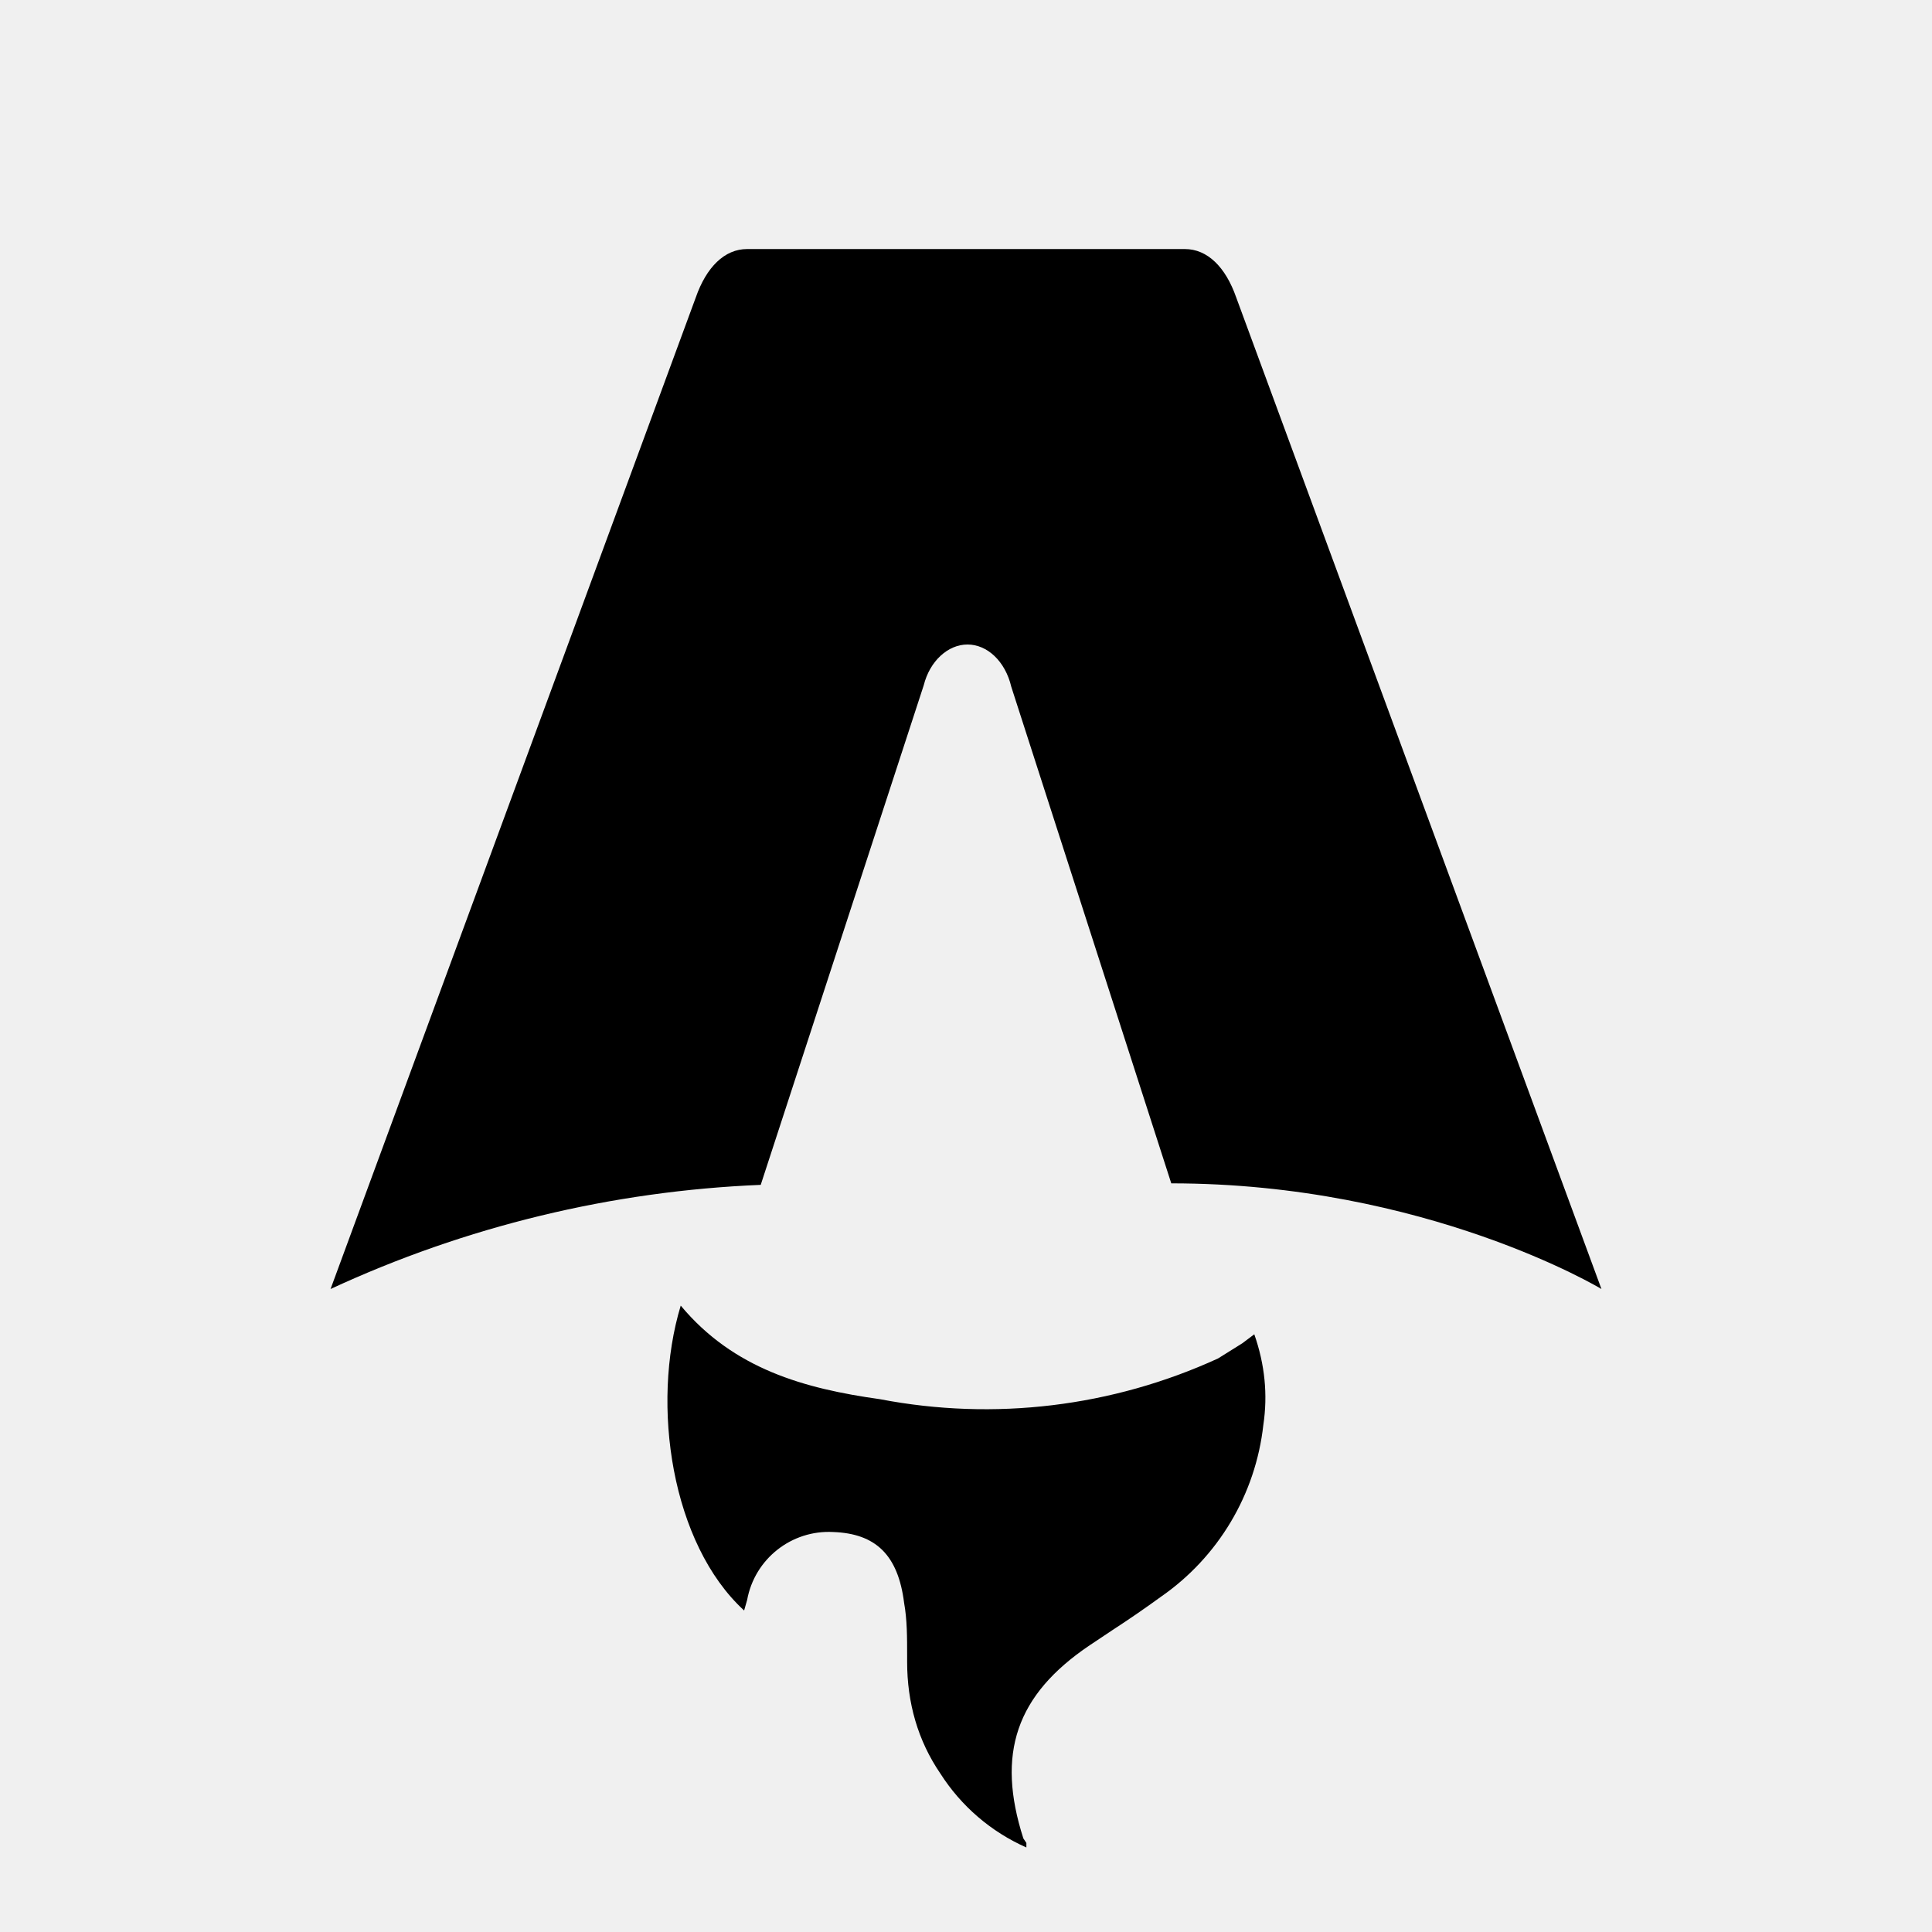
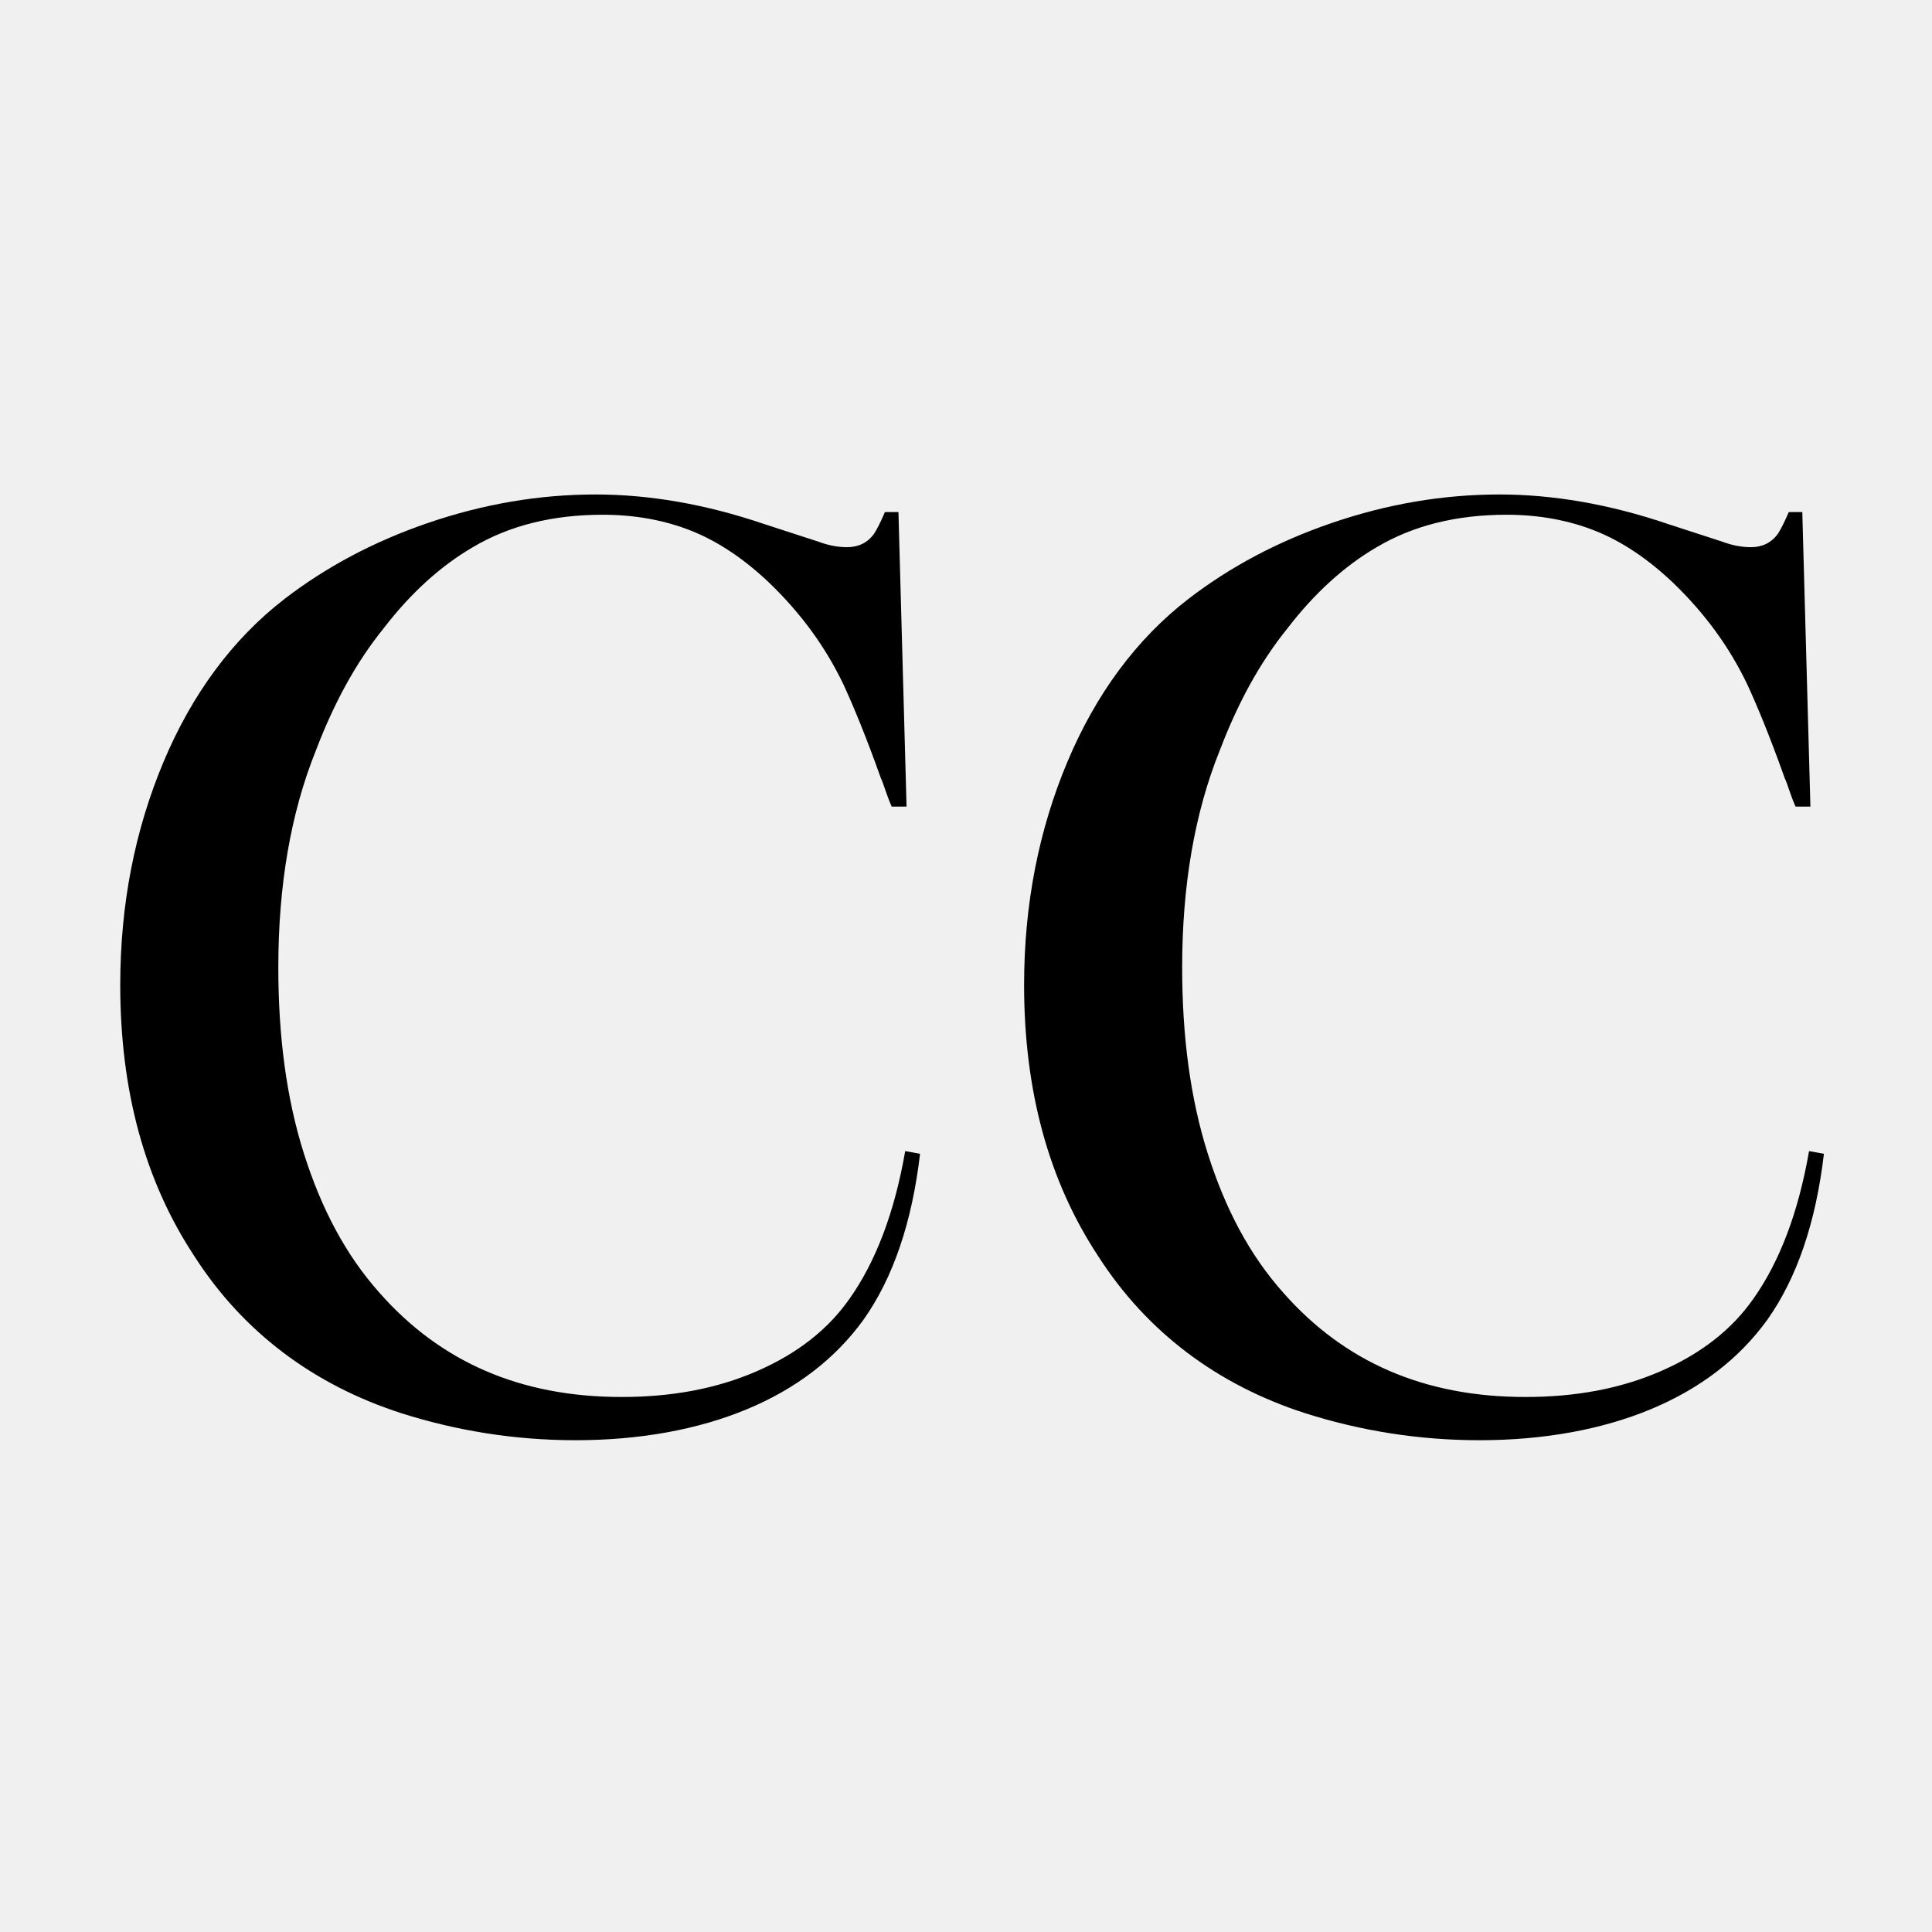
- <svg xmlns="http://www.w3.org/2000/svg" fill="none" viewBox="0 0 128 128">
-   <path d="M50.4 78.5a75.1 75.1 0 0 0-28.5 6.9l24.2-65.7c.7-2 1.9-3.2 3.4-3.2h29c1.5 0 2.7 1.2 3.4 3.2l24.2 65.7s-11.6-7-28.5-7L67 45.5c-.4-1.7-1.6-2.8-2.9-2.8-1.3 0-2.5 1.1-2.9 2.7L50.4 78.5Zm-1.1 28.2Zm-4.2-20.2c-2 6.6-.6 15.8 4.2 20.2a17.5 17.5 0 0 1 .2-.7 5.5 5.5 0 0 1 5.7-4.5c2.8.1 4.3 1.5 4.7 4.7.2 1.1.2 2.3.2 3.5v.4c0 2.7.7 5.2 2.2 7.4a13 13 0 0 0 5.7 4.9v-.3l-.2-.3c-1.8-5.6-.5-9.5 4.4-12.8l1.5-1a73 73 0 0 0 3.2-2.2 16 16 0 0 0 6.8-11.4c.3-2 .1-4-.6-6l-.8.6-1.6 1a37 37 0 0 1-22.4 2.7c-5-.7-9.7-2-13.2-6.2Z" />
+ <svg xmlns="http://www.w3.org/2000/svg" viewBox="469 299 143 143">
  <style>
-         path { fill: #000; }
-         @media (prefers-color-scheme: dark) {
-             path { fill: #FFF; }
-         }
-     </style>
+     path { fill: #000000; }
+     @media (prefers-color-scheme: dark) {
+       path { fill: #C3BBB3; }
+     }
+   </style>
+   <path d="M535.5,336.9l0.6,21.8H535c-0.4-0.9-0.6-1.7-0.8-2.1c-1.1-3.1-2.1-5.5-2.8-7c-1.3-2.7-3.1-5.2-5.5-7.5 c-1.8-1.7-3.7-3-5.7-3.8s-4.2-1.2-6.6-1.2c-3.7,0-6.9,0.8-9.6,2.4c-2.4,1.4-4.6,3.4-6.6,6c-2.1,2.6-3.7,5.6-5,9 c-1.9,4.7-2.8,10.1-2.8,16.1c0,5.1,0.6,9.7,1.9,13.8s3.1,7.5,5.6,10.3c4.5,5.1,10.4,7.7,17.9,7.7c3.7,0,7-0.6,10-1.9 c3-1.3,5.3-3.1,6.9-5.4c1.9-2.7,3.3-6.3,4.1-10.9l1.1,0.2c-0.6,5.1-2,9.2-4.2,12.3c-2.1,2.9-5,5.1-8.6,6.6s-7.9,2.3-12.7,2.3 c-4.5,0-8.8-0.7-12.9-2c-6.5-2.1-11.7-6-15.3-11.6c-3.7-5.6-5.5-12.3-5.5-20.1c0-6,1.1-11.5,3.2-16.5s5.1-9.1,9-12.1 c3-2.3,6.5-4.2,10.6-5.6c4.1-1.4,8.2-2.1,12.4-2.1c3.9,0,8.1,0.7,12.5,2.2l4,1.3c0.8,0.3,1.5,0.4,2.1,0.4c0.8,0,1.5-0.3,2-1 c0.2-0.3,0.5-0.9,0.8-1.6H535.5z" />
+   <path d="M602.4,336.9l0.6,21.8h-1.1c-0.4-0.9-0.6-1.7-0.8-2.1c-1.1-3.1-2.1-5.5-2.8-7c-1.3-2.7-3.1-5.2-5.5-7.5 c-1.8-1.7-3.7-3-5.7-3.8s-4.2-1.2-6.6-1.2c-3.7,0-6.9,0.8-9.6,2.4c-2.4,1.4-4.6,3.4-6.6,6c-2.1,2.6-3.7,5.6-5,9 c-1.9,4.7-2.8,10.1-2.8,16.1c0,5.1,0.6,9.7,1.9,13.8s3.1,7.5,5.6,10.3c4.5,5.1,10.4,7.7,17.9,7.7c3.7,0,7-0.6,10-1.9 c3-1.3,5.3-3.1,6.9-5.4c1.9-2.7,3.3-6.3,4.1-10.9l1.1,0.2c-0.6,5.1-2,9.2-4.2,12.3c-2.1,2.9-5,5.1-8.6,6.6s-7.9,2.3-12.7,2.3 c-4.5,0-8.8-0.7-12.9-2c-6.5-2.1-11.7-6-15.3-11.6c-3.7-5.6-5.5-12.3-5.5-20.1c0-6,1.1-11.5,3.2-16.5s5.1-9.1,9-12.1 c3-2.3,6.5-4.2,10.6-5.6c4.1-1.4,8.2-2.1,12.4-2.1c3.9,0,8.1,0.7,12.5,2.2l4,1.3c0.8,0.3,1.5,0.4,2.1,0.4c0.8,0,1.5-0.3,2-1 c0.2-0.3,0.5-0.9,0.8-1.6H602.4z" />
</svg>
